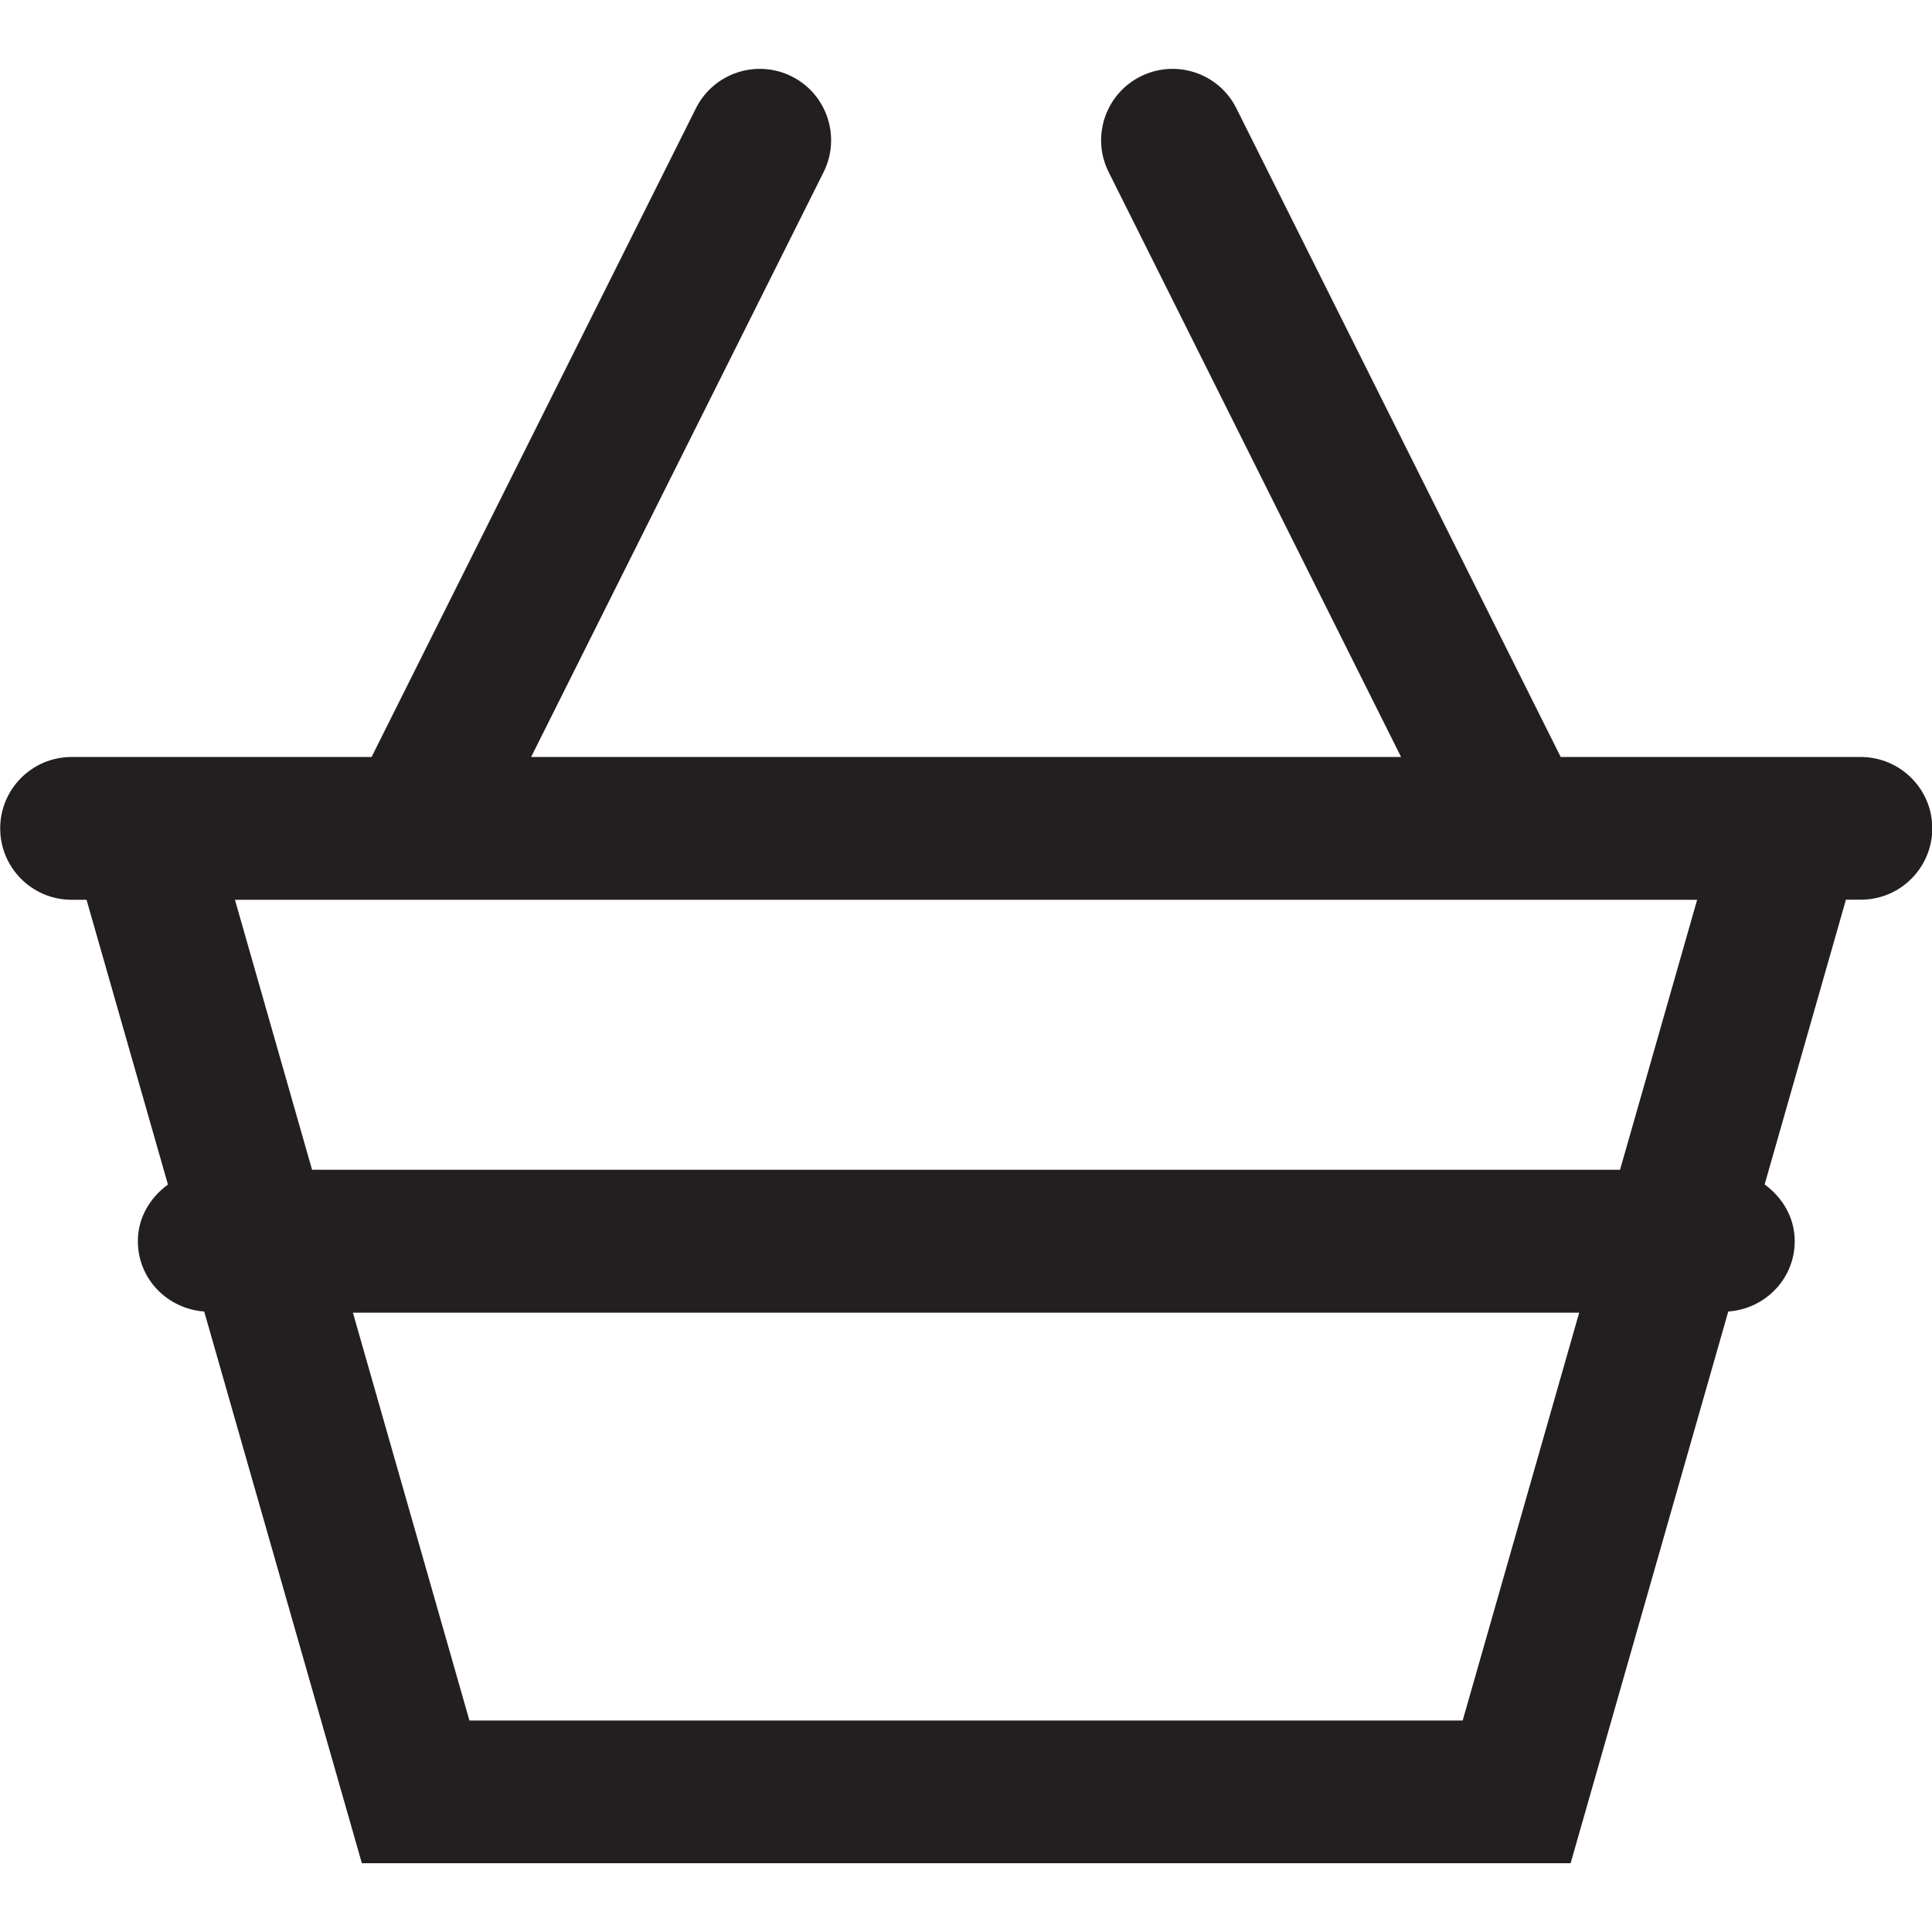
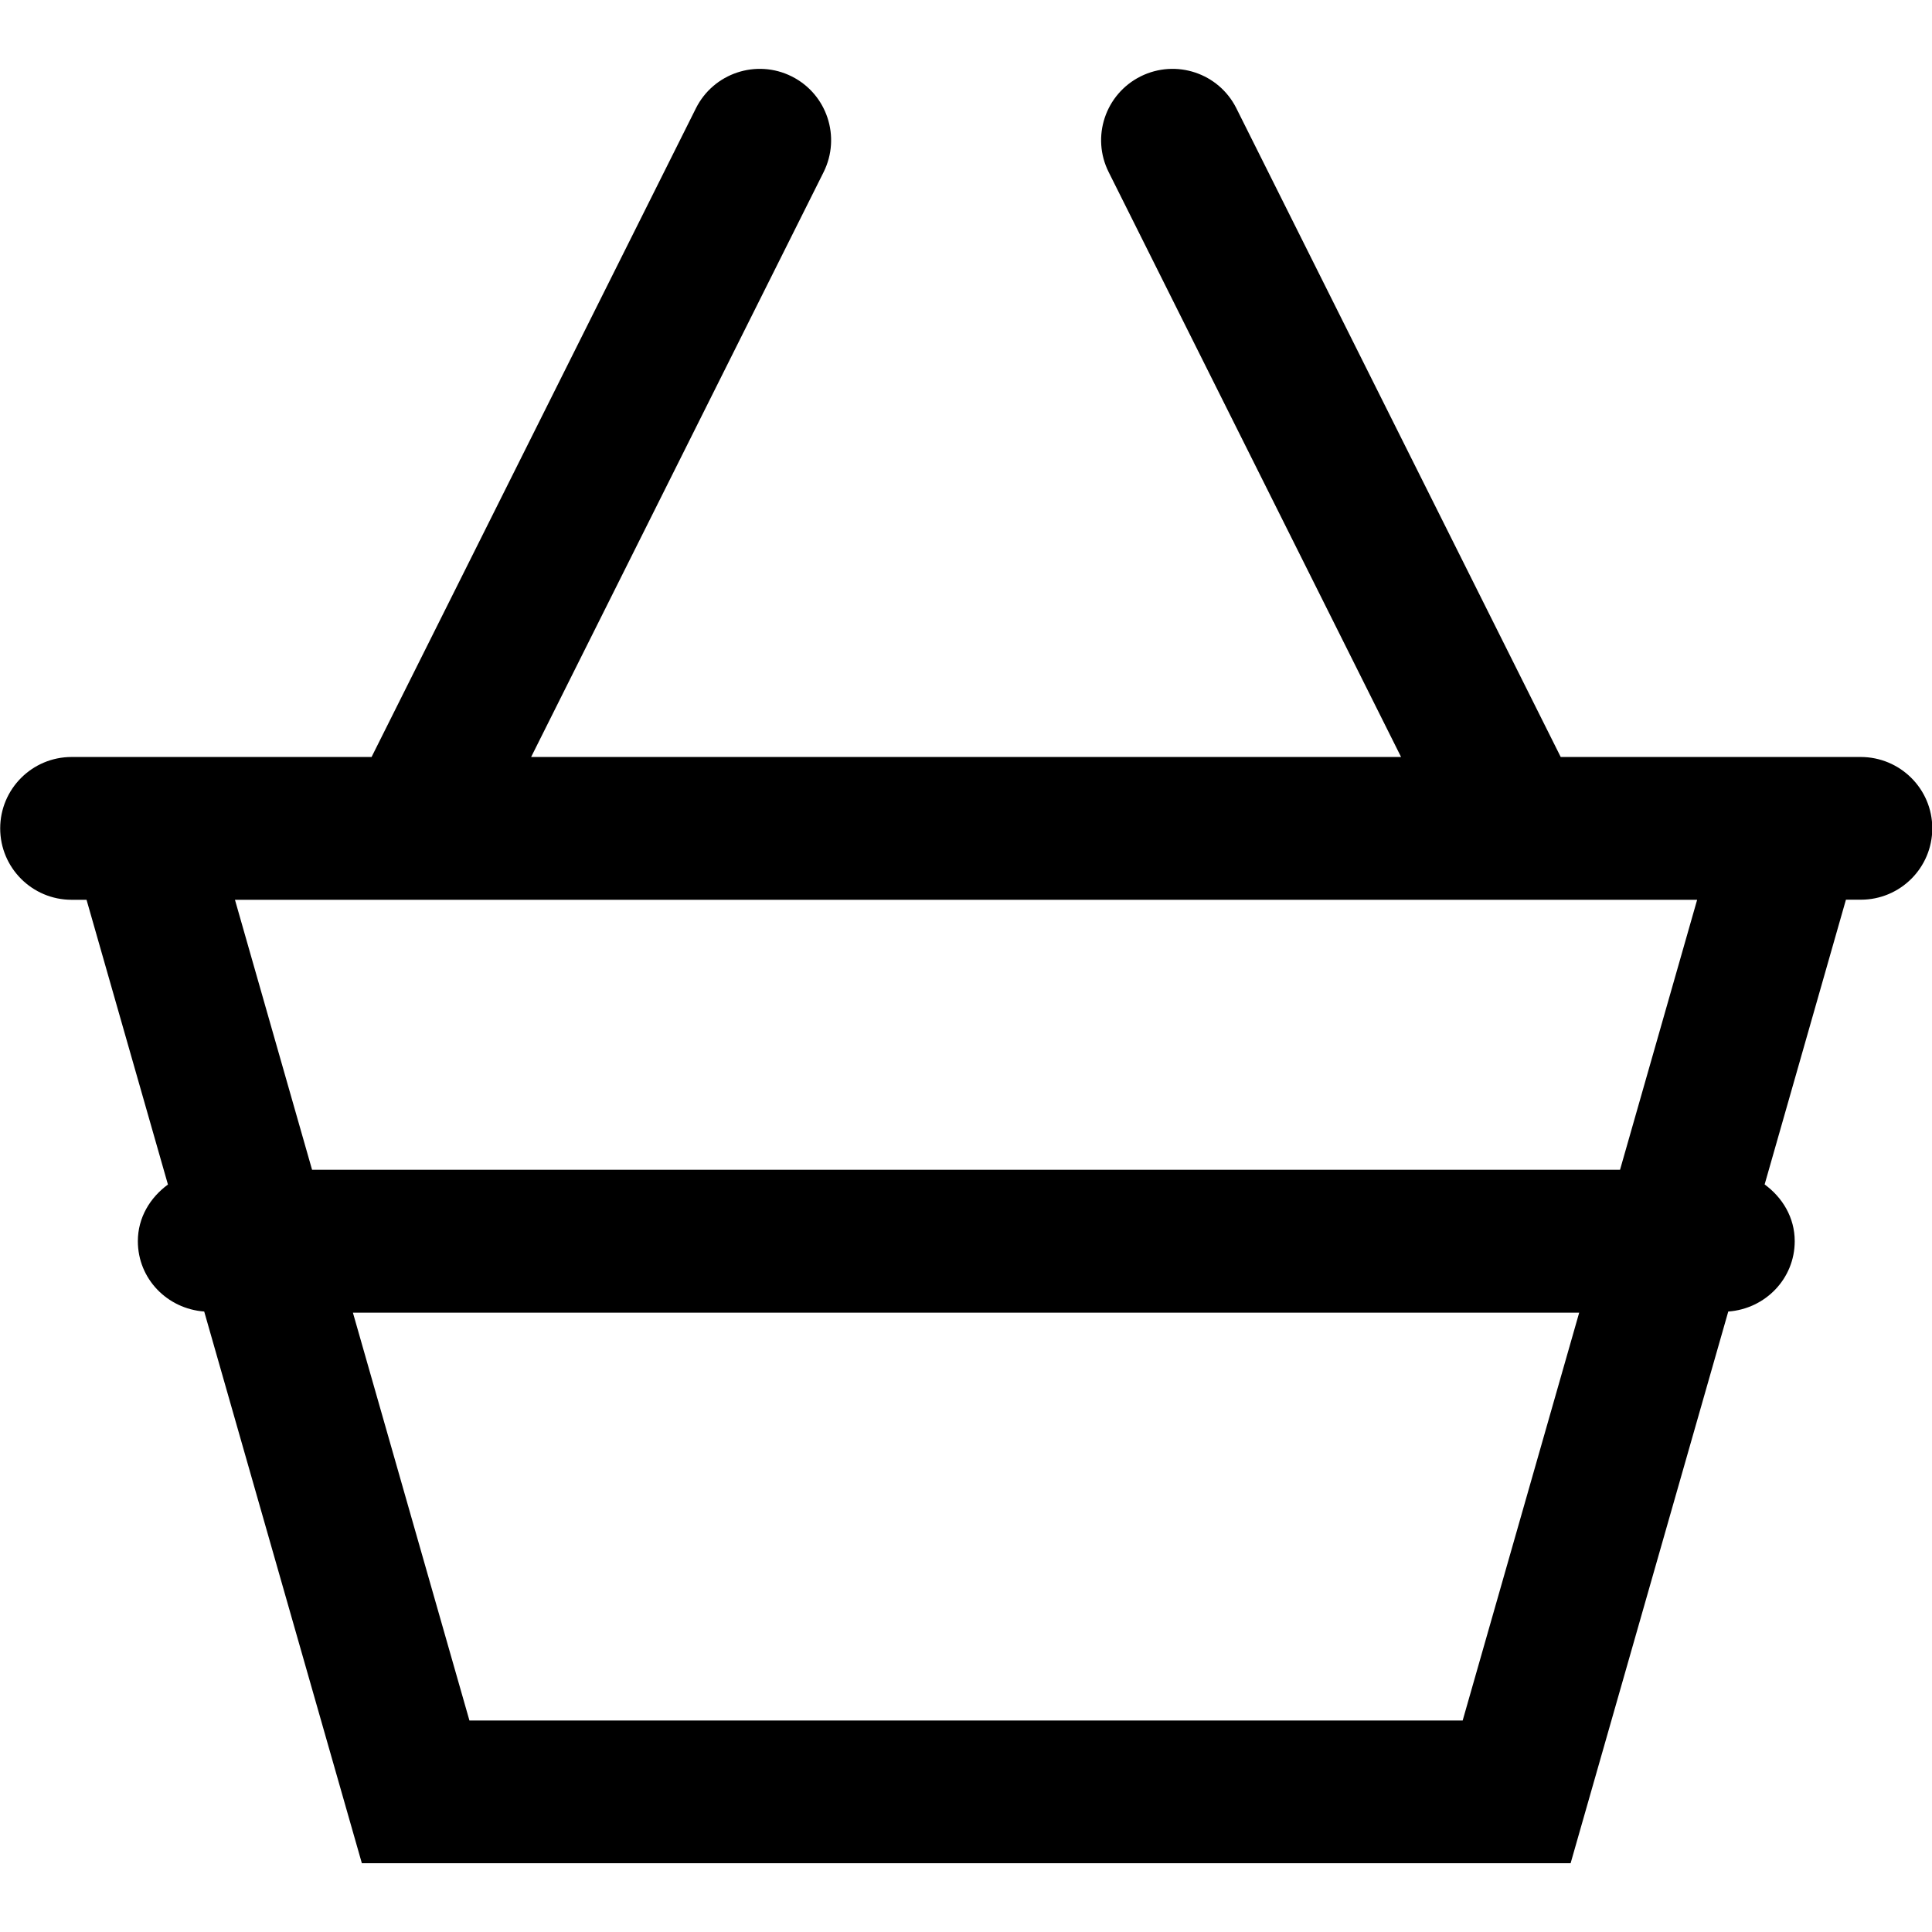
<svg xmlns="http://www.w3.org/2000/svg" version="1.1" id="Layer_1" x="0px" y="0px" width="18px" height="18px" viewBox="264.205 370.961 20.294 18.849" enable-background="new 264.205 370.961 20.294 18.849" xml:space="preserve">
-   <path fill="#231F20" d="M283.75,378.19h-3.151l-3.407-6.814c-0.185-0.37-0.634-0.52-1.006-0.335 c-0.371,0.186-0.521,0.636-0.335,1.006l3.071,6.143h-9.138l3.072-6.143c0.185-0.371,0.035-0.821-0.335-1.006 c-0.37-0.185-0.821-0.035-1.006,0.335l-3.407,6.814h-3.151c-0.414,0-0.75,0.336-0.75,0.75s0.336,0.75,0.75,0.75h0.157l0.855,2.991 c-0.187,0.137-0.316,0.347-0.316,0.595c0,0.396,0.309,0.71,0.697,0.739l1.656,5.795h12.697l1.656-5.795 c0.388-0.028,0.698-0.344,0.698-0.739c0-0.249-0.129-0.459-0.316-0.596l0.854-2.991h0.157c0.414,0,0.75-0.336,0.75-0.75 S284.164,378.19,283.75,378.19z M279.569,388.311h-10.433l-1.224-4.284h12.881L279.569,388.311z M281.222,382.526h-13.739 l-0.81-2.836h15.359L281.222,382.526z" />
+   <path d="M283.75,378.19h-3.151l-3.407-6.814c-0.185-0.37-0.634-0.52-1.006-0.335 c-0.371,0.186-0.521,0.636-0.335,1.006l3.071,6.143h-9.138l3.072-6.143c0.185-0.371,0.035-0.821-0.335-1.006 c-0.37-0.185-0.821-0.035-1.006,0.335l-3.407,6.814h-3.151c-0.414,0-0.75,0.336-0.75,0.75s0.336,0.75,0.75,0.75h0.157l0.855,2.991 c-0.187,0.137-0.316,0.347-0.316,0.595c0,0.396,0.309,0.71,0.697,0.739l1.656,5.795h12.697l1.656-5.795 c0.388-0.028,0.698-0.344,0.698-0.739c0-0.249-0.129-0.459-0.316-0.596l0.854-2.991h0.157c0.414,0,0.75-0.336,0.75-0.75 S284.164,378.19,283.75,378.19z M279.569,388.311h-10.433l-1.224-4.284h12.881L279.569,388.311z M281.222,382.526h-13.739 l-0.81-2.836h15.359L281.222,382.526z" />
</svg>
